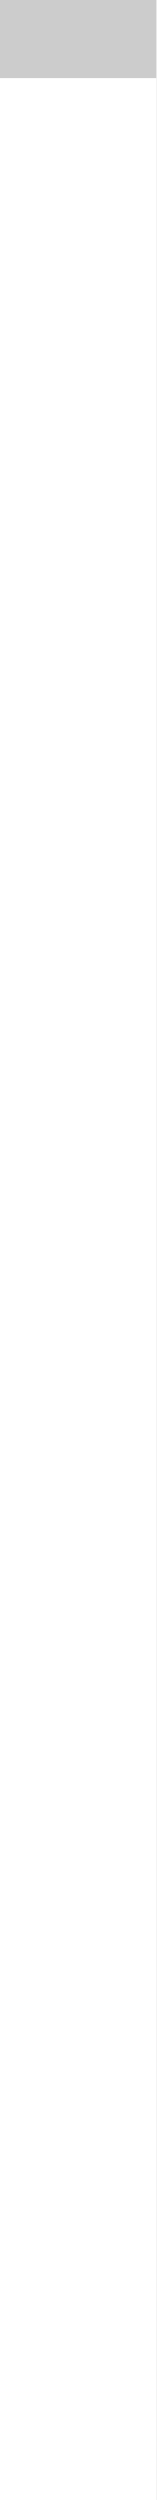
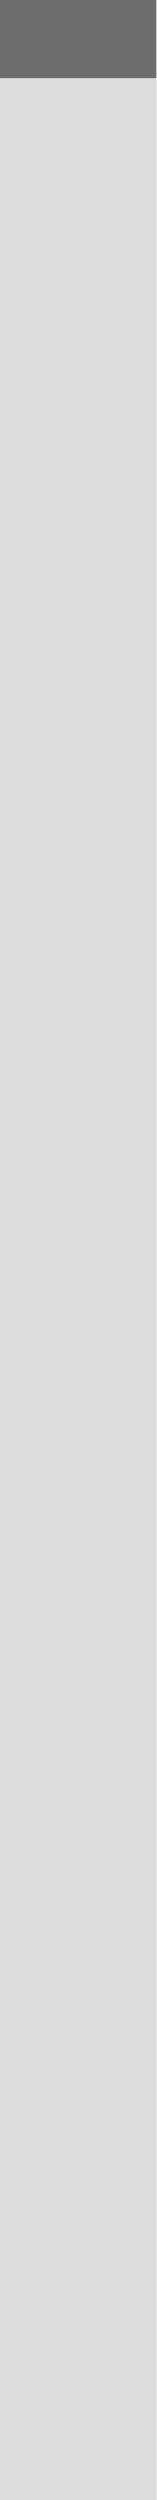
<svg xmlns="http://www.w3.org/2000/svg" id="svg6" version="1.1" viewBox="0 0 2 32" height="32" width="2">
  <defs id="defs10" />
-   <rect fill="#E0E0E0" style="fill:#ffffff;fill-opacity:1" id="rect2" height="32" width="2" />
-   <rect style="fill:#000000;fill-opacity:1;opacity:0.2" fill="#FFFFFF" fill-opacity="0.4" id="rect4" height="1" width="2" />
+   <rect fill="#E0E0E0" style="fill:#dbdbdb;fill-opacity:1" id="rect2" height="32" width="2" />
+   <rect style="fill:#000000;fill-opacity:1;opacity:0.5" fill="#FFFFFF" fill-opacity="0.4" id="rect4" height="1" width="2" />
</svg>
